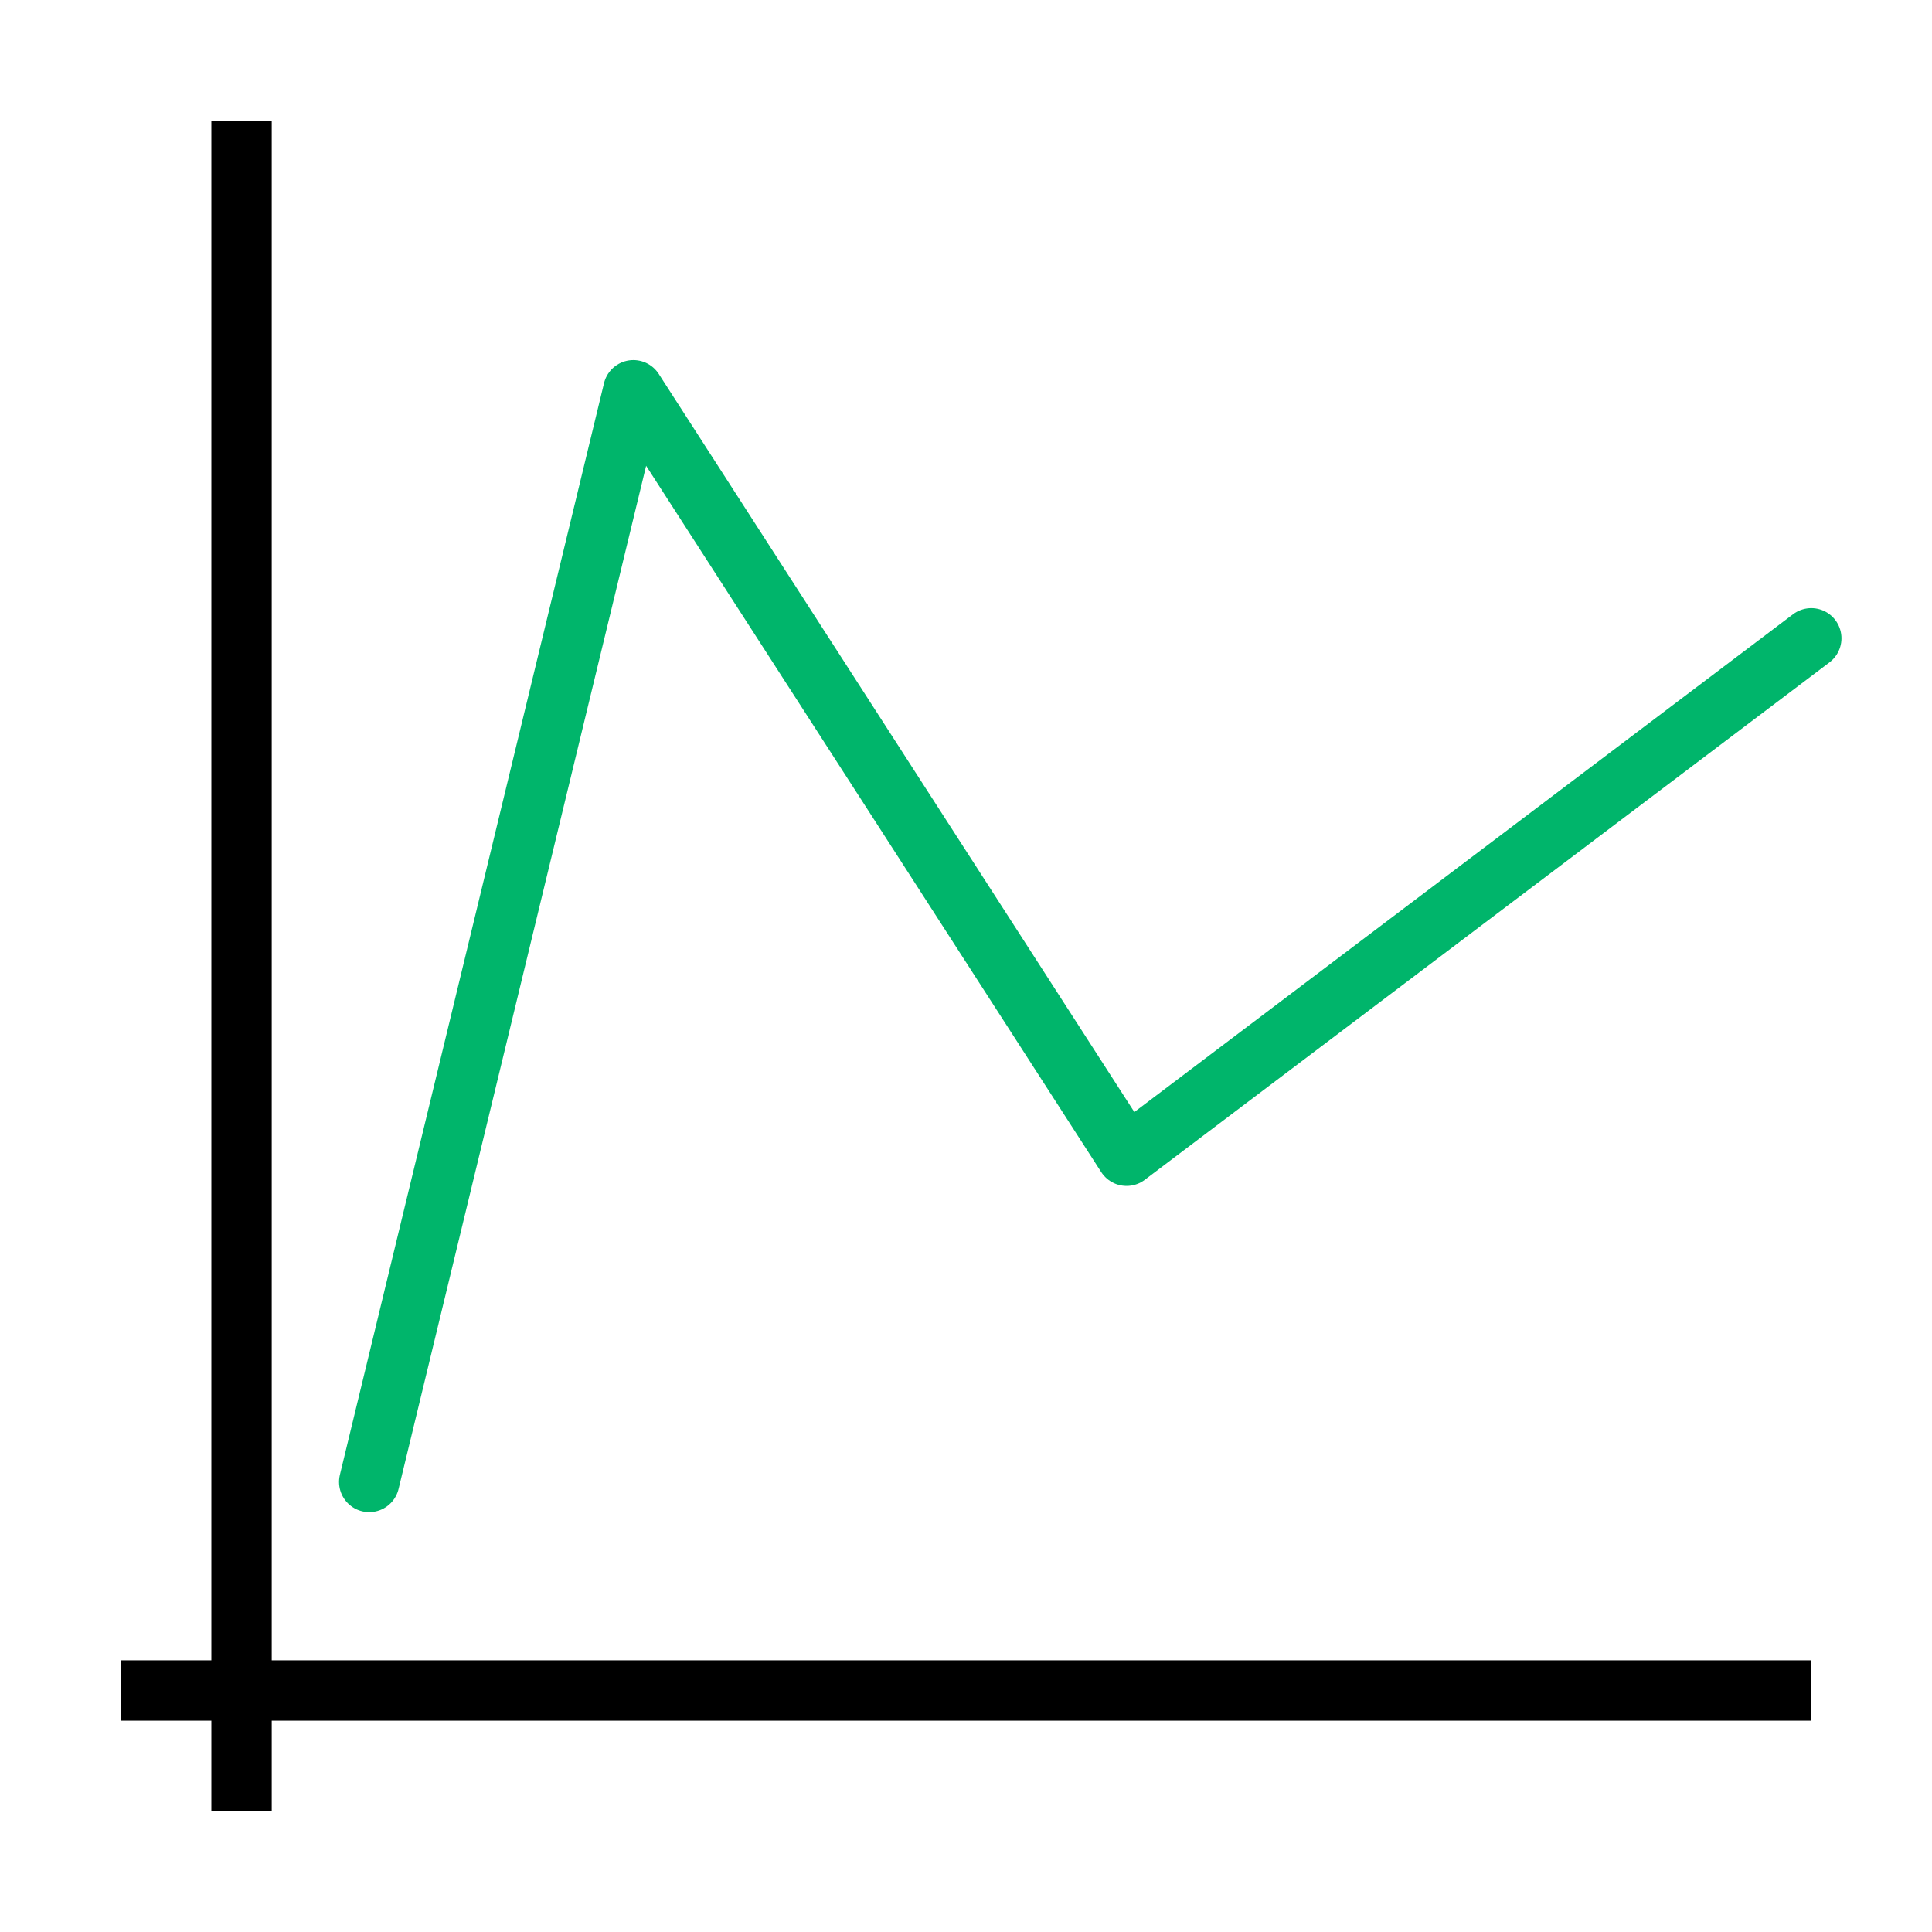
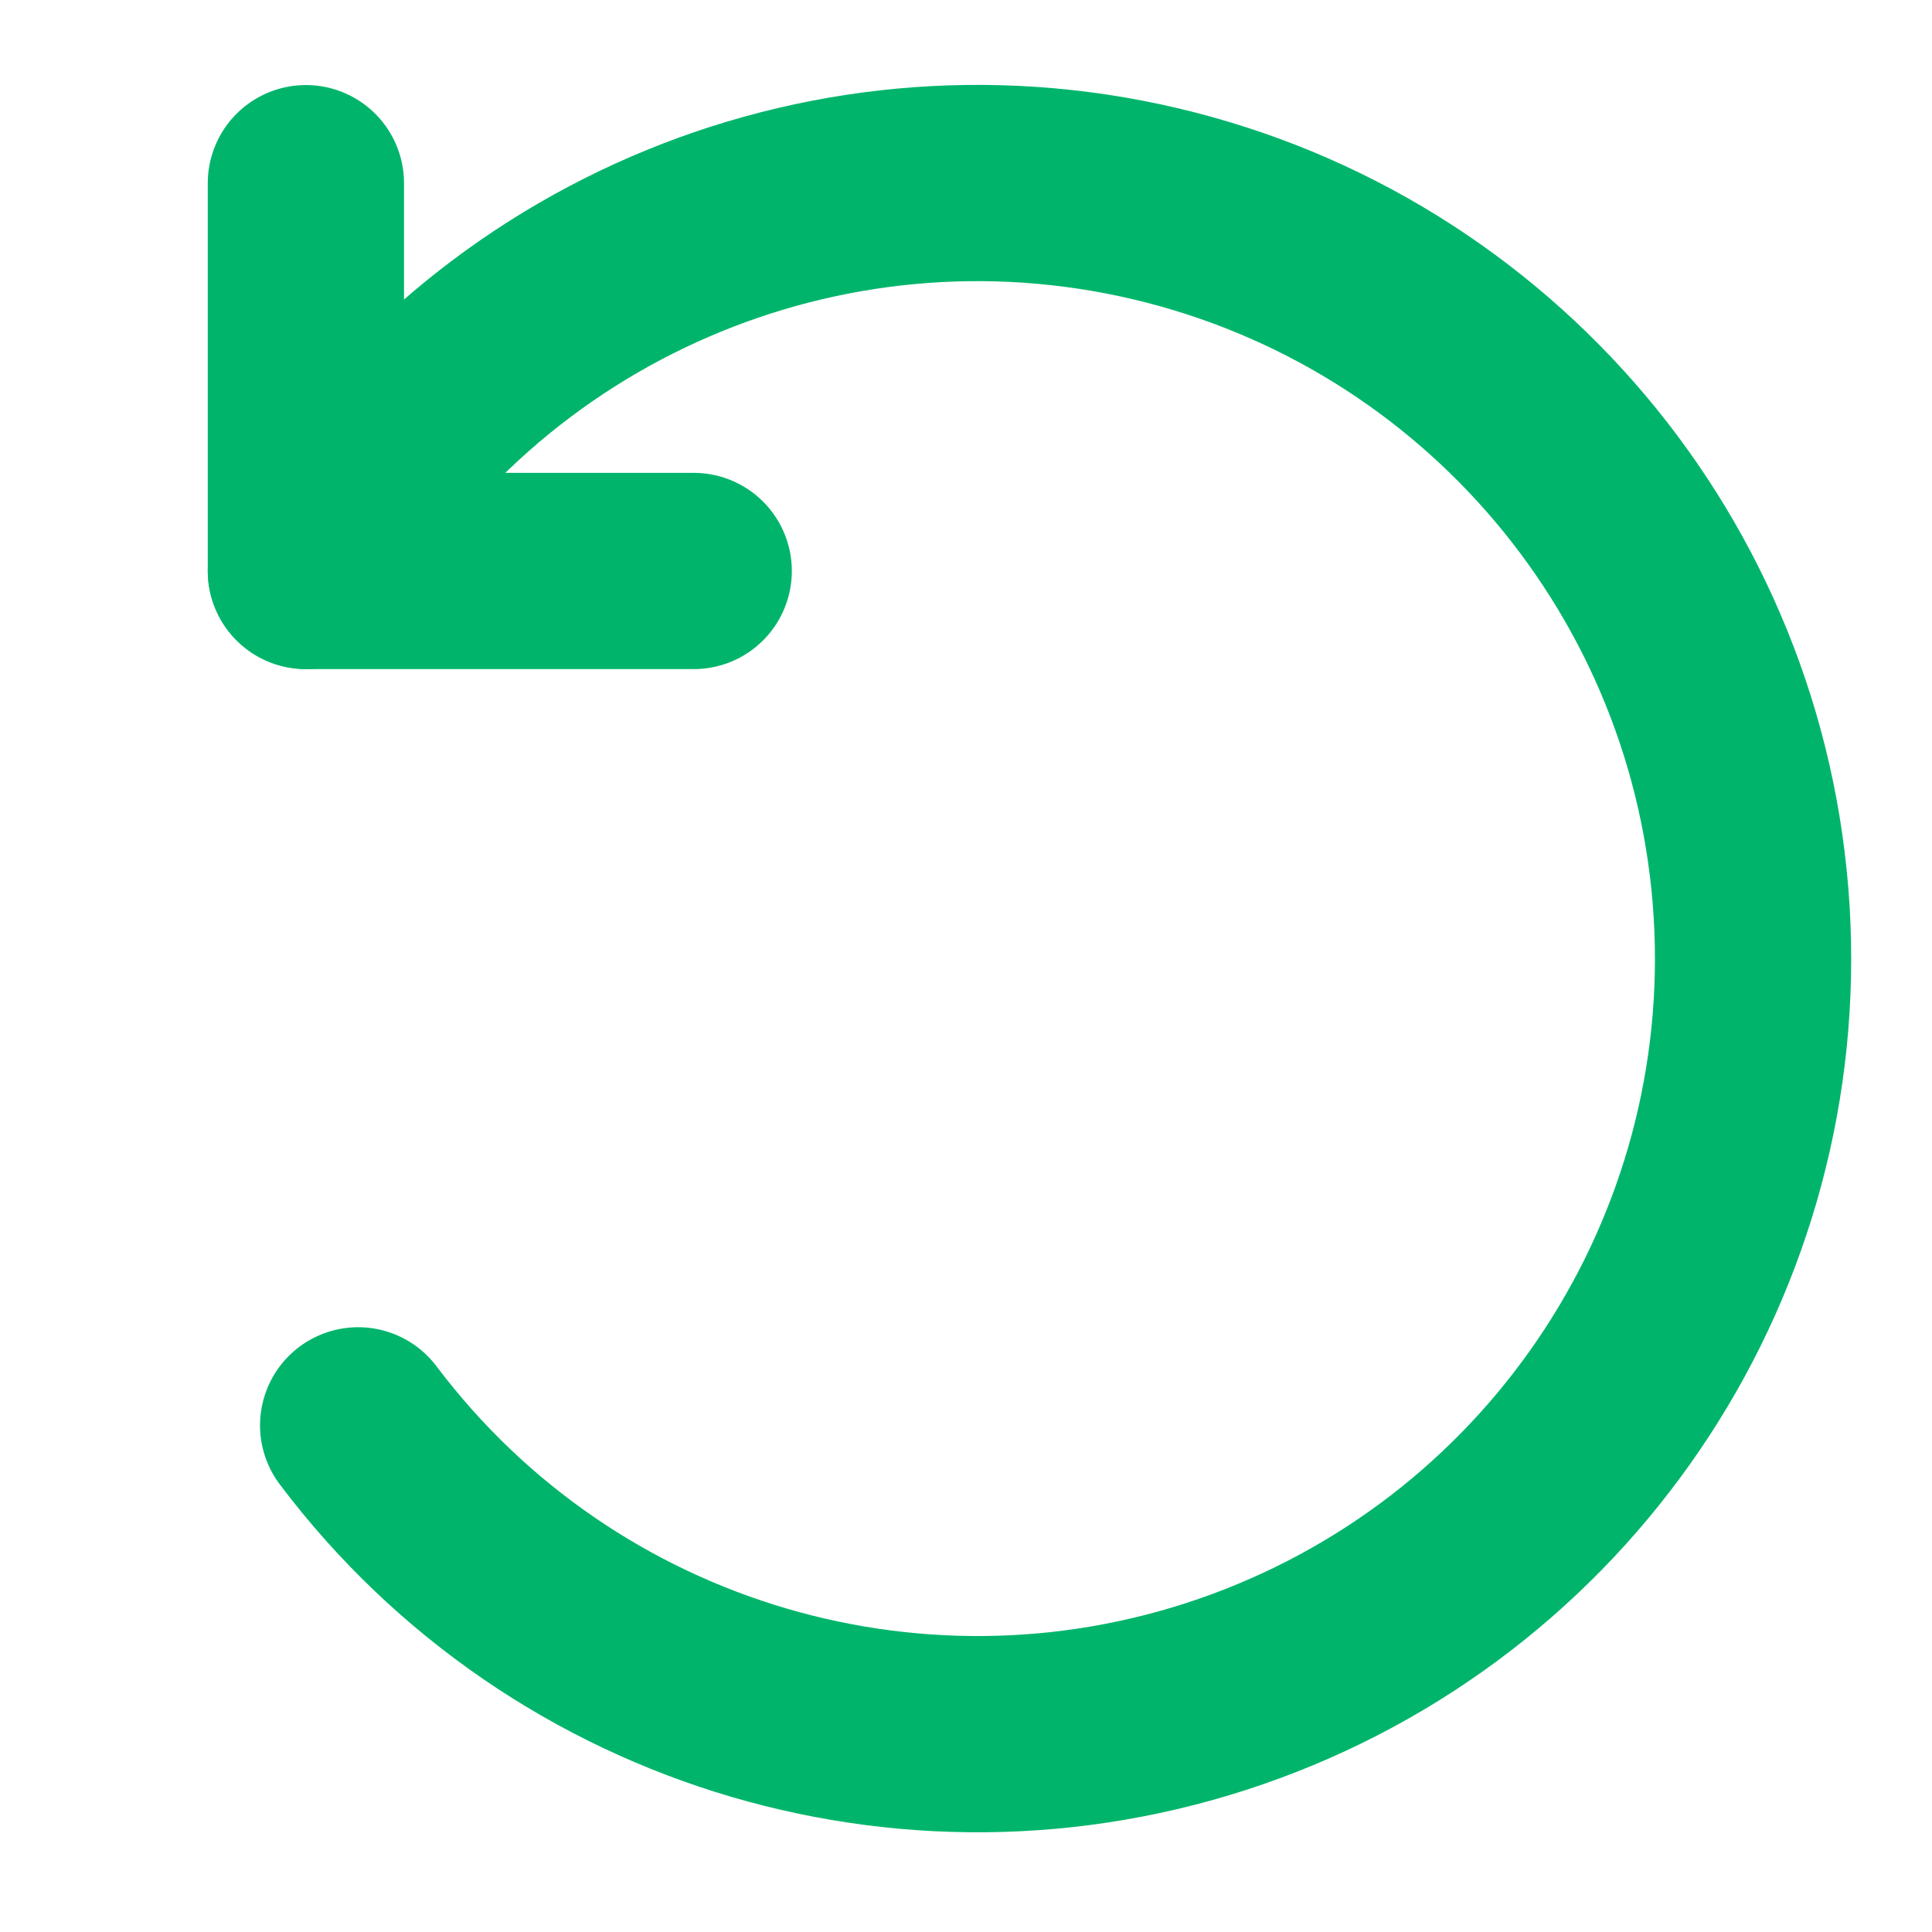
<svg xmlns="http://www.w3.org/2000/svg" width="64" height="64" viewBox="0 0 16.933 16.933" version="1.1" id="svg8">
  <defs id="defs2" />
  <g id="layer1" transform="translate(0,-280.0666)">
-     <path style="fill:none;stroke:#000000;stroke-width:0.529;stroke-linecap:butt;stroke-linejoin:miter;stroke-opacity:1;stroke-miterlimit:4;stroke-dasharray:none" d="M 1.058,294.883 H 15.875" id="path827" />
-     <path style="fill:none;stroke:#000000;stroke-width:0.529;stroke-linecap:butt;stroke-linejoin:miter;stroke-opacity:1;stroke-miterlimit:4;stroke-dasharray:none" d="M 2.117,295.942 V 281.125" id="path829" />
-     <path style="fill:none;stroke:#00b56b;stroke-width:0.529;stroke-linecap:round;stroke-linejoin:round;stroke-opacity:1;stroke-miterlimit:4;stroke-dasharray:none" d="m 3.236,293.055 2.315,-9.568 4.323,6.709 L 15.875,285.661" id="path831" />
+     <path style="opacity:1;fill:none;fill-opacity:1;stroke:#00b56b;stroke-width:1.72;stroke-linecap:round;stroke-linejoin:round;stroke-miterlimit:4;stroke-dasharray:none;stroke-dashoffset:0;stroke-opacity:1" id="path826" d="m 2.681,285.07 a 6.797,6.797 0 0 1 7.444,-3.218 6.797,6.797 0 0 1 5.227,6.201 6.797,6.797 0 0 1 -4.432,6.792 6.797,6.797 0 0 1 -7.781,-2.286" />
+     <path style="fill:none;stroke:#00b56b;stroke-width:1.72;stroke-linecap:round;stroke-linejoin:round;stroke-miterlimit:4;stroke-dasharray:none;stroke-opacity:1" d="m 2.681,281.672 v 3.399 h 3.399" id="path828" />
  </g>
</svg>
